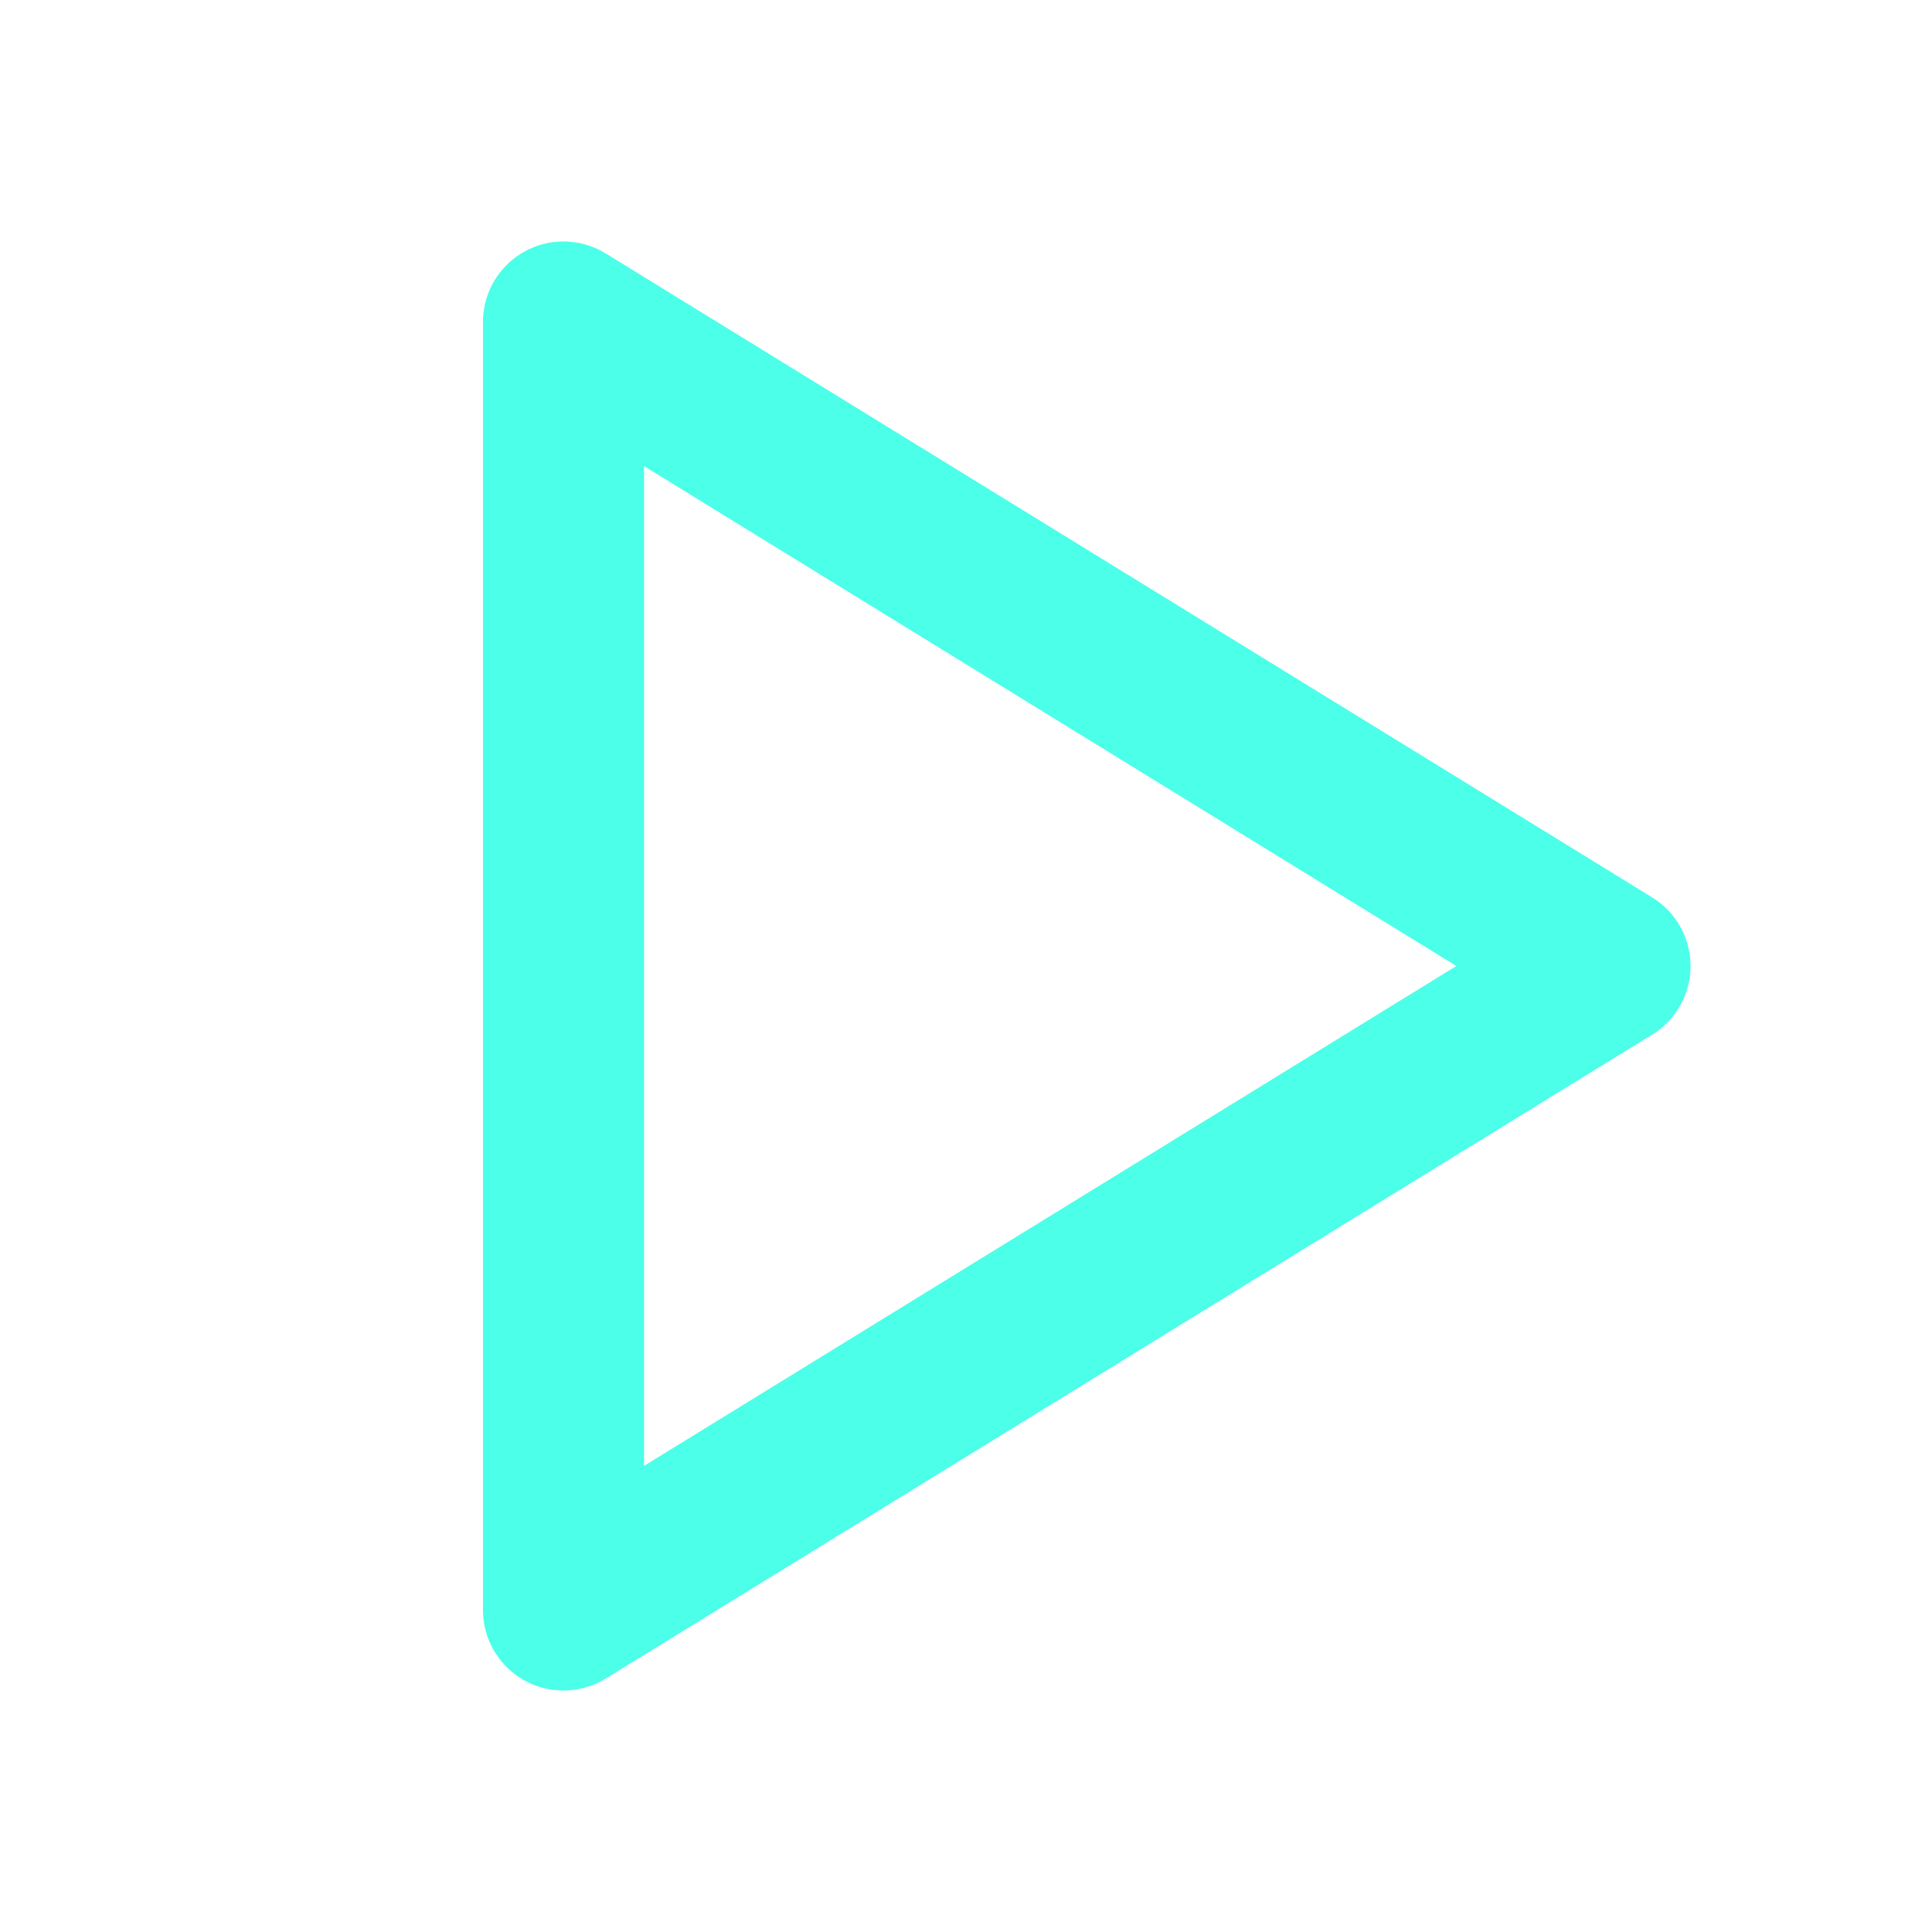
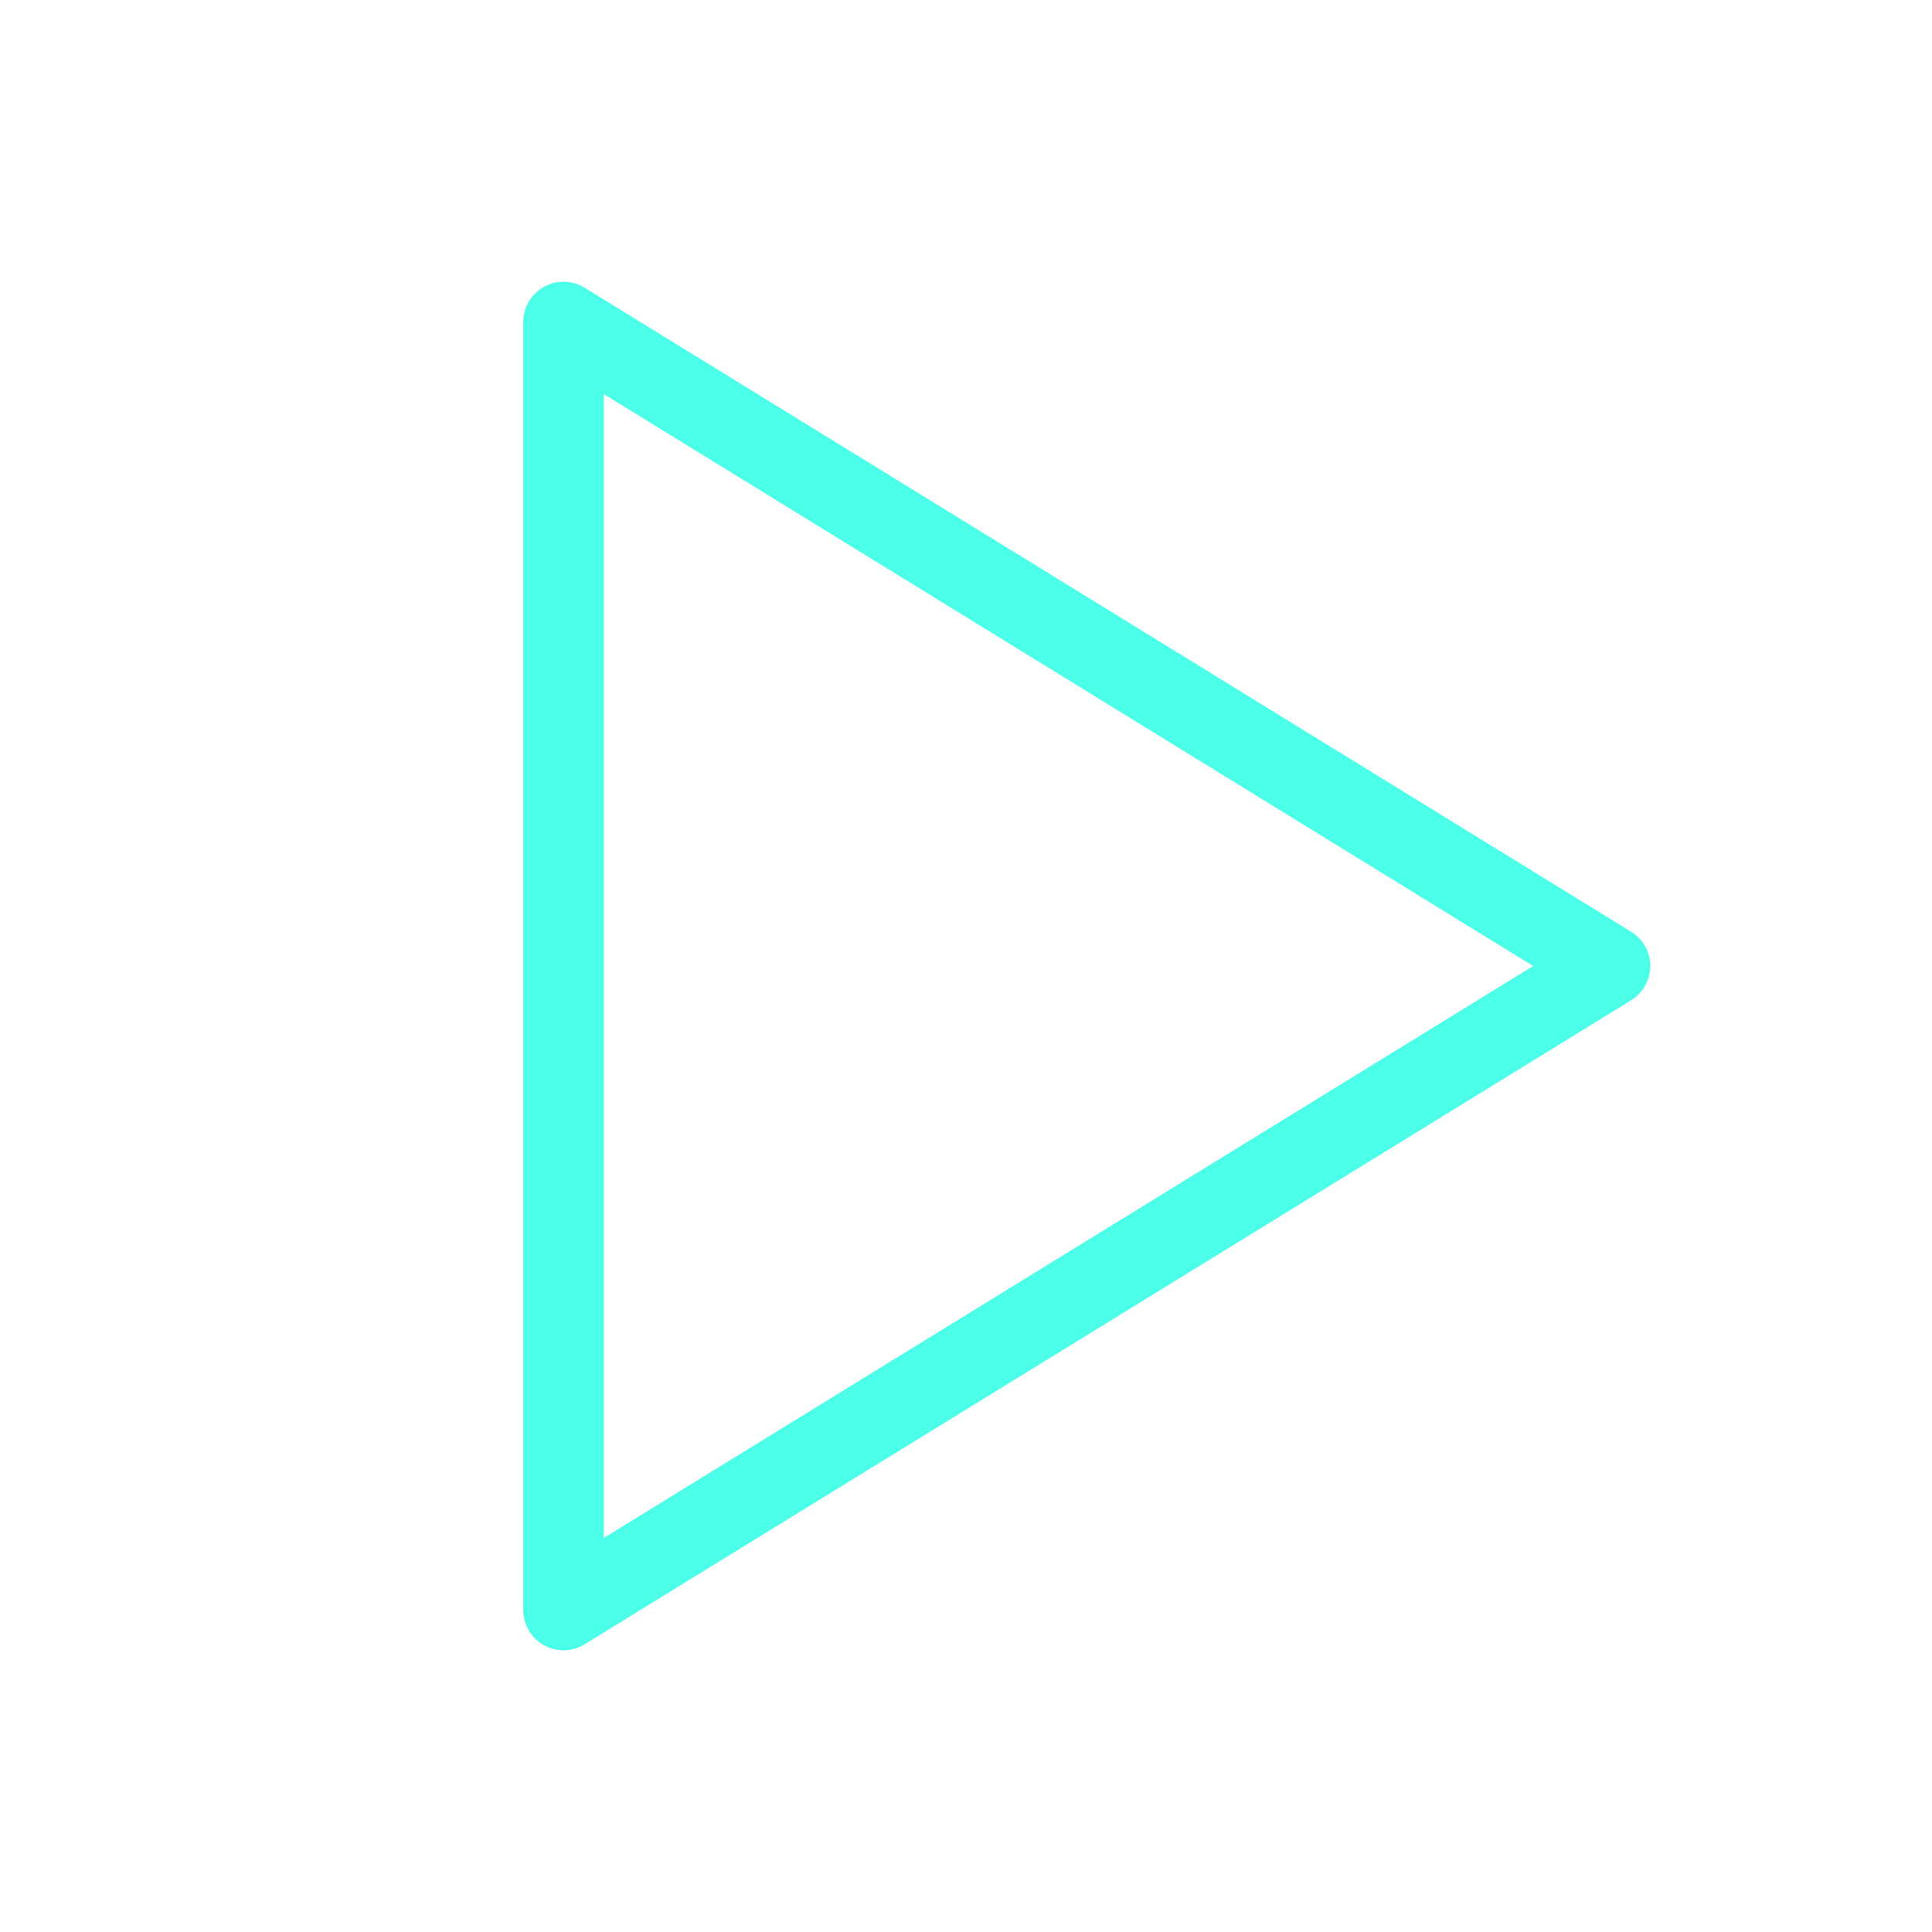
<svg xmlns="http://www.w3.org/2000/svg" width="24" height="24" viewBox="0 0 24 24" fill="none">
-   <path d="M7 4V20L20 12L7 4Z" stroke="#4BFFEA" stroke-width="2" stroke-linecap="round" stroke-linejoin="round" />
-   <path d="M7 4V20L20 12L7 4Z" stroke="#4BFFEA" stroke-opacity="0.2" stroke-width="2" stroke-linecap="round" stroke-linejoin="round" />
+   <path d="M7 4V20L20 12L7 4Z" stroke="#4BFFEA" stroke-linecap="round" stroke-linejoin="round" />
+   <path d="M7 4V20L20 12L7 4Z" stroke="#4BFFEA" stroke-opacity="0.2" stroke-linecap="round" stroke-linejoin="round" />
</svg>
